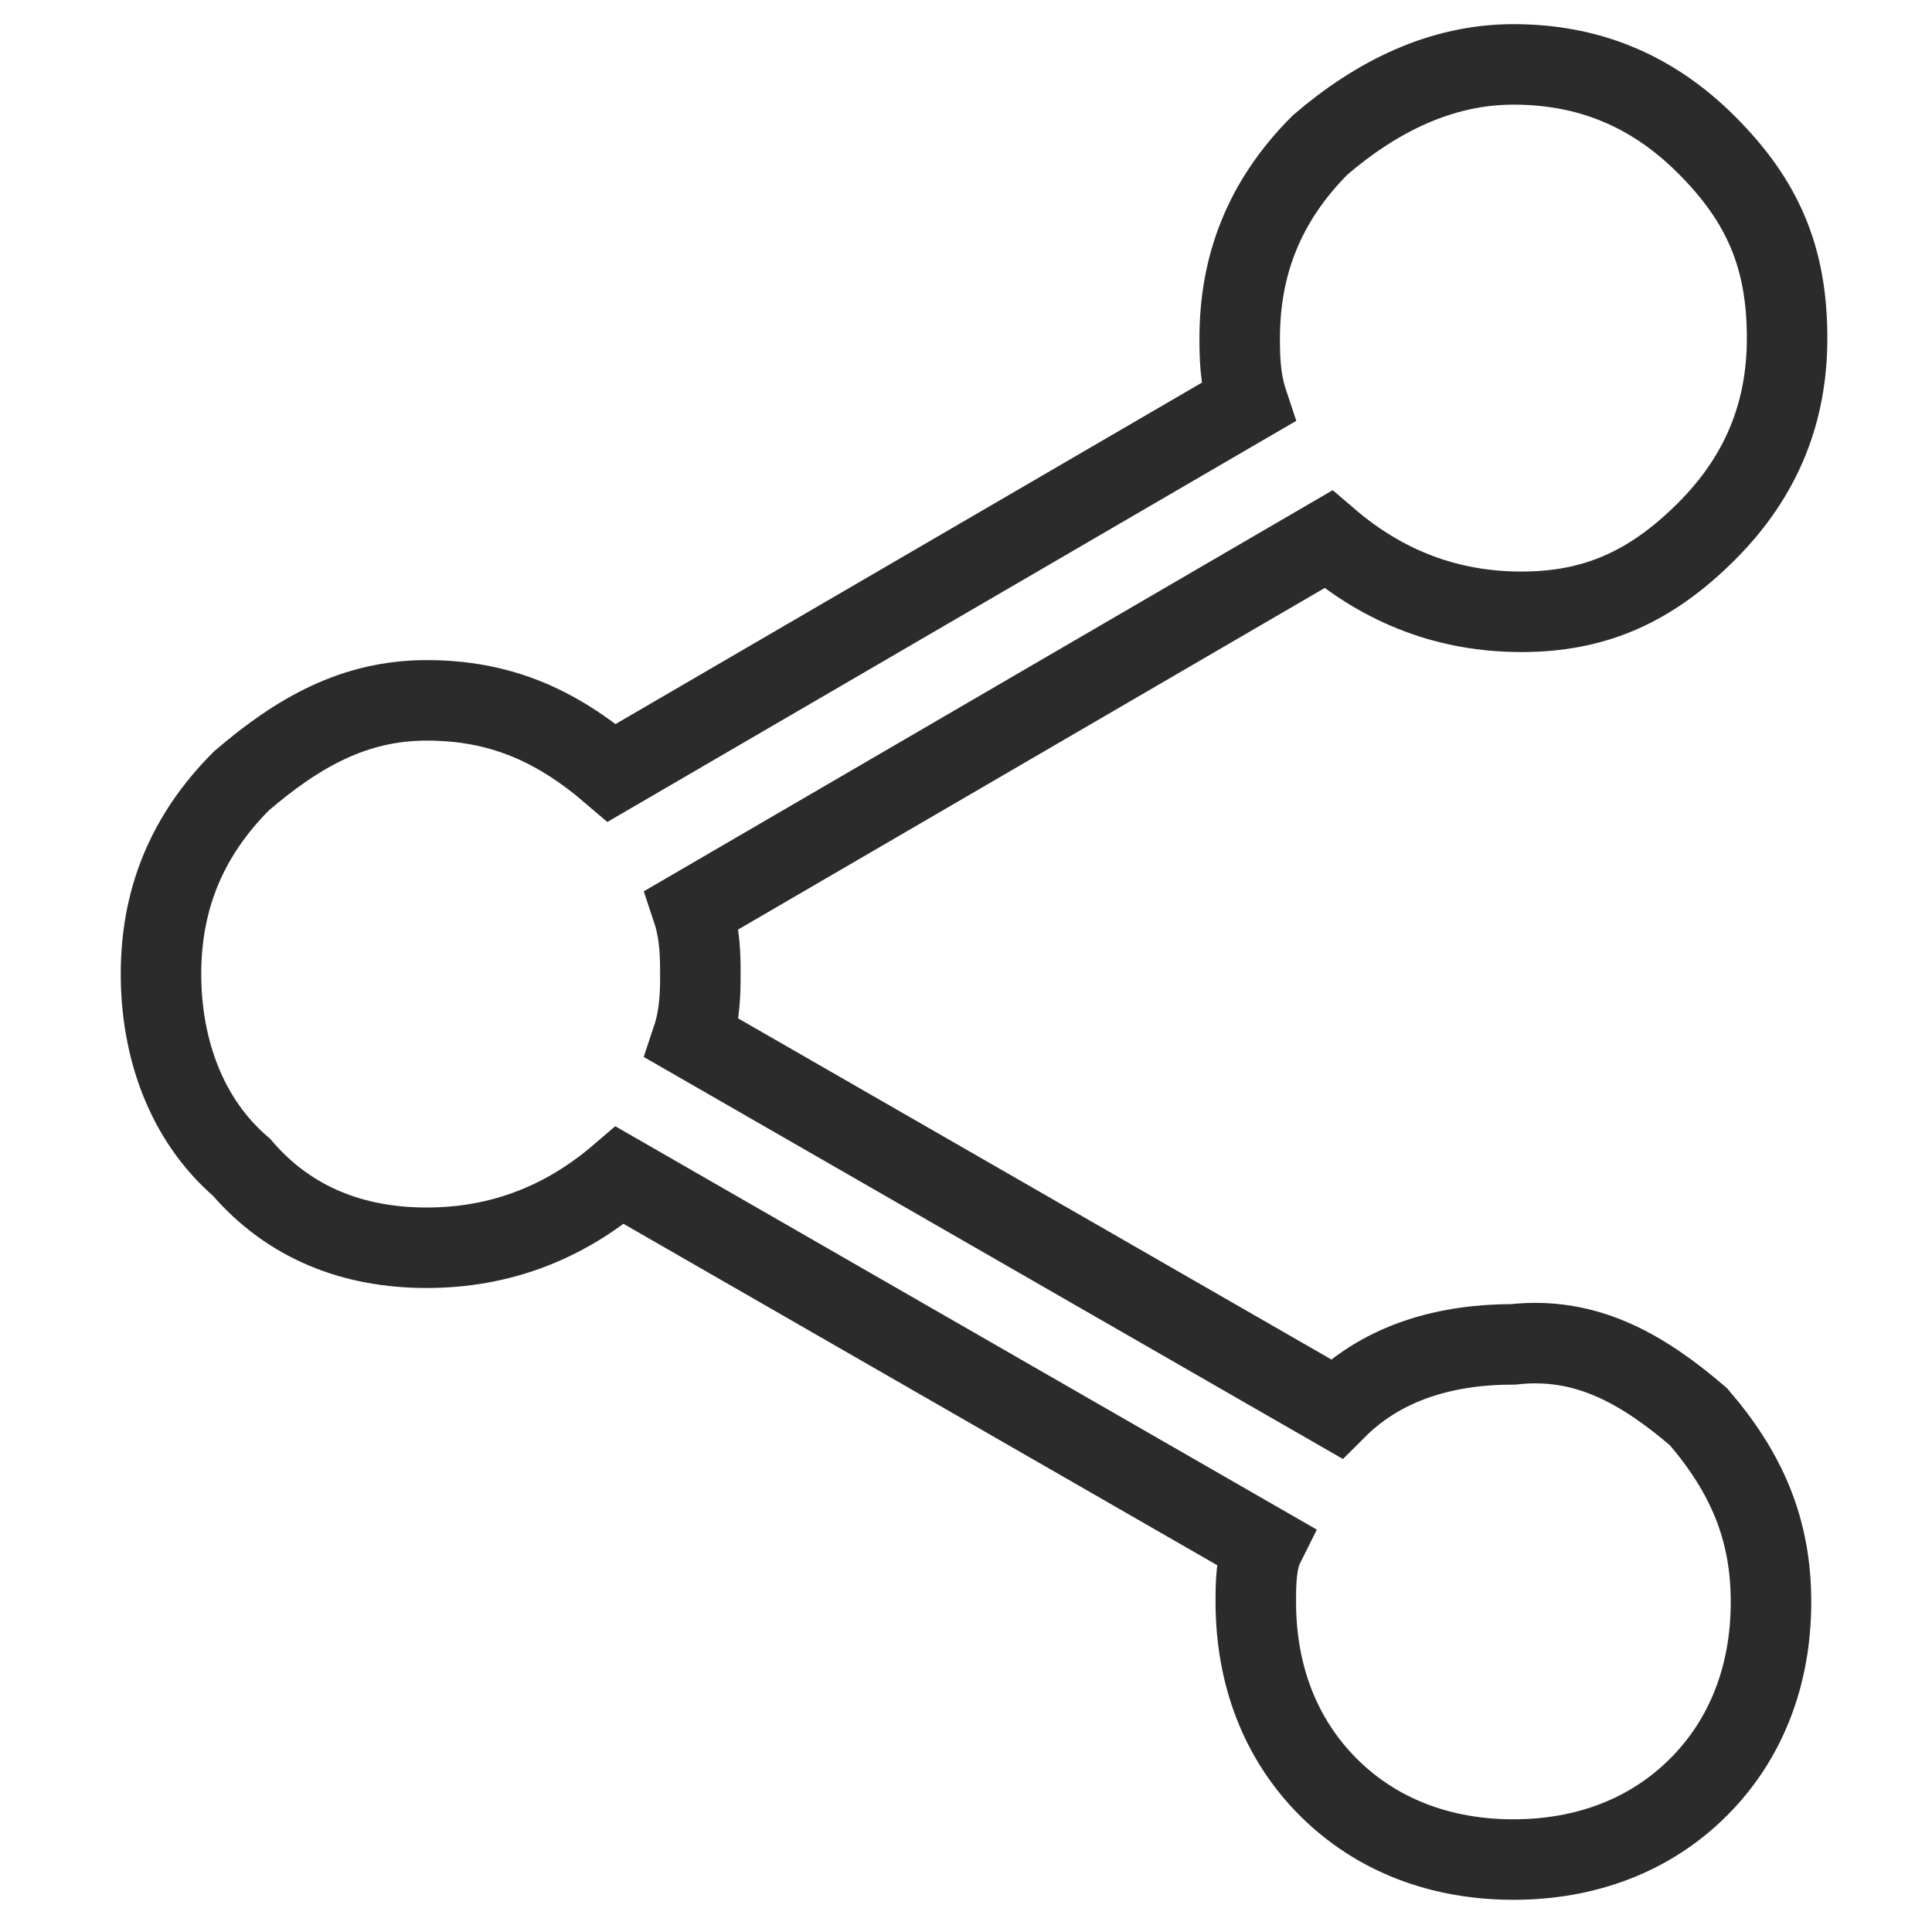
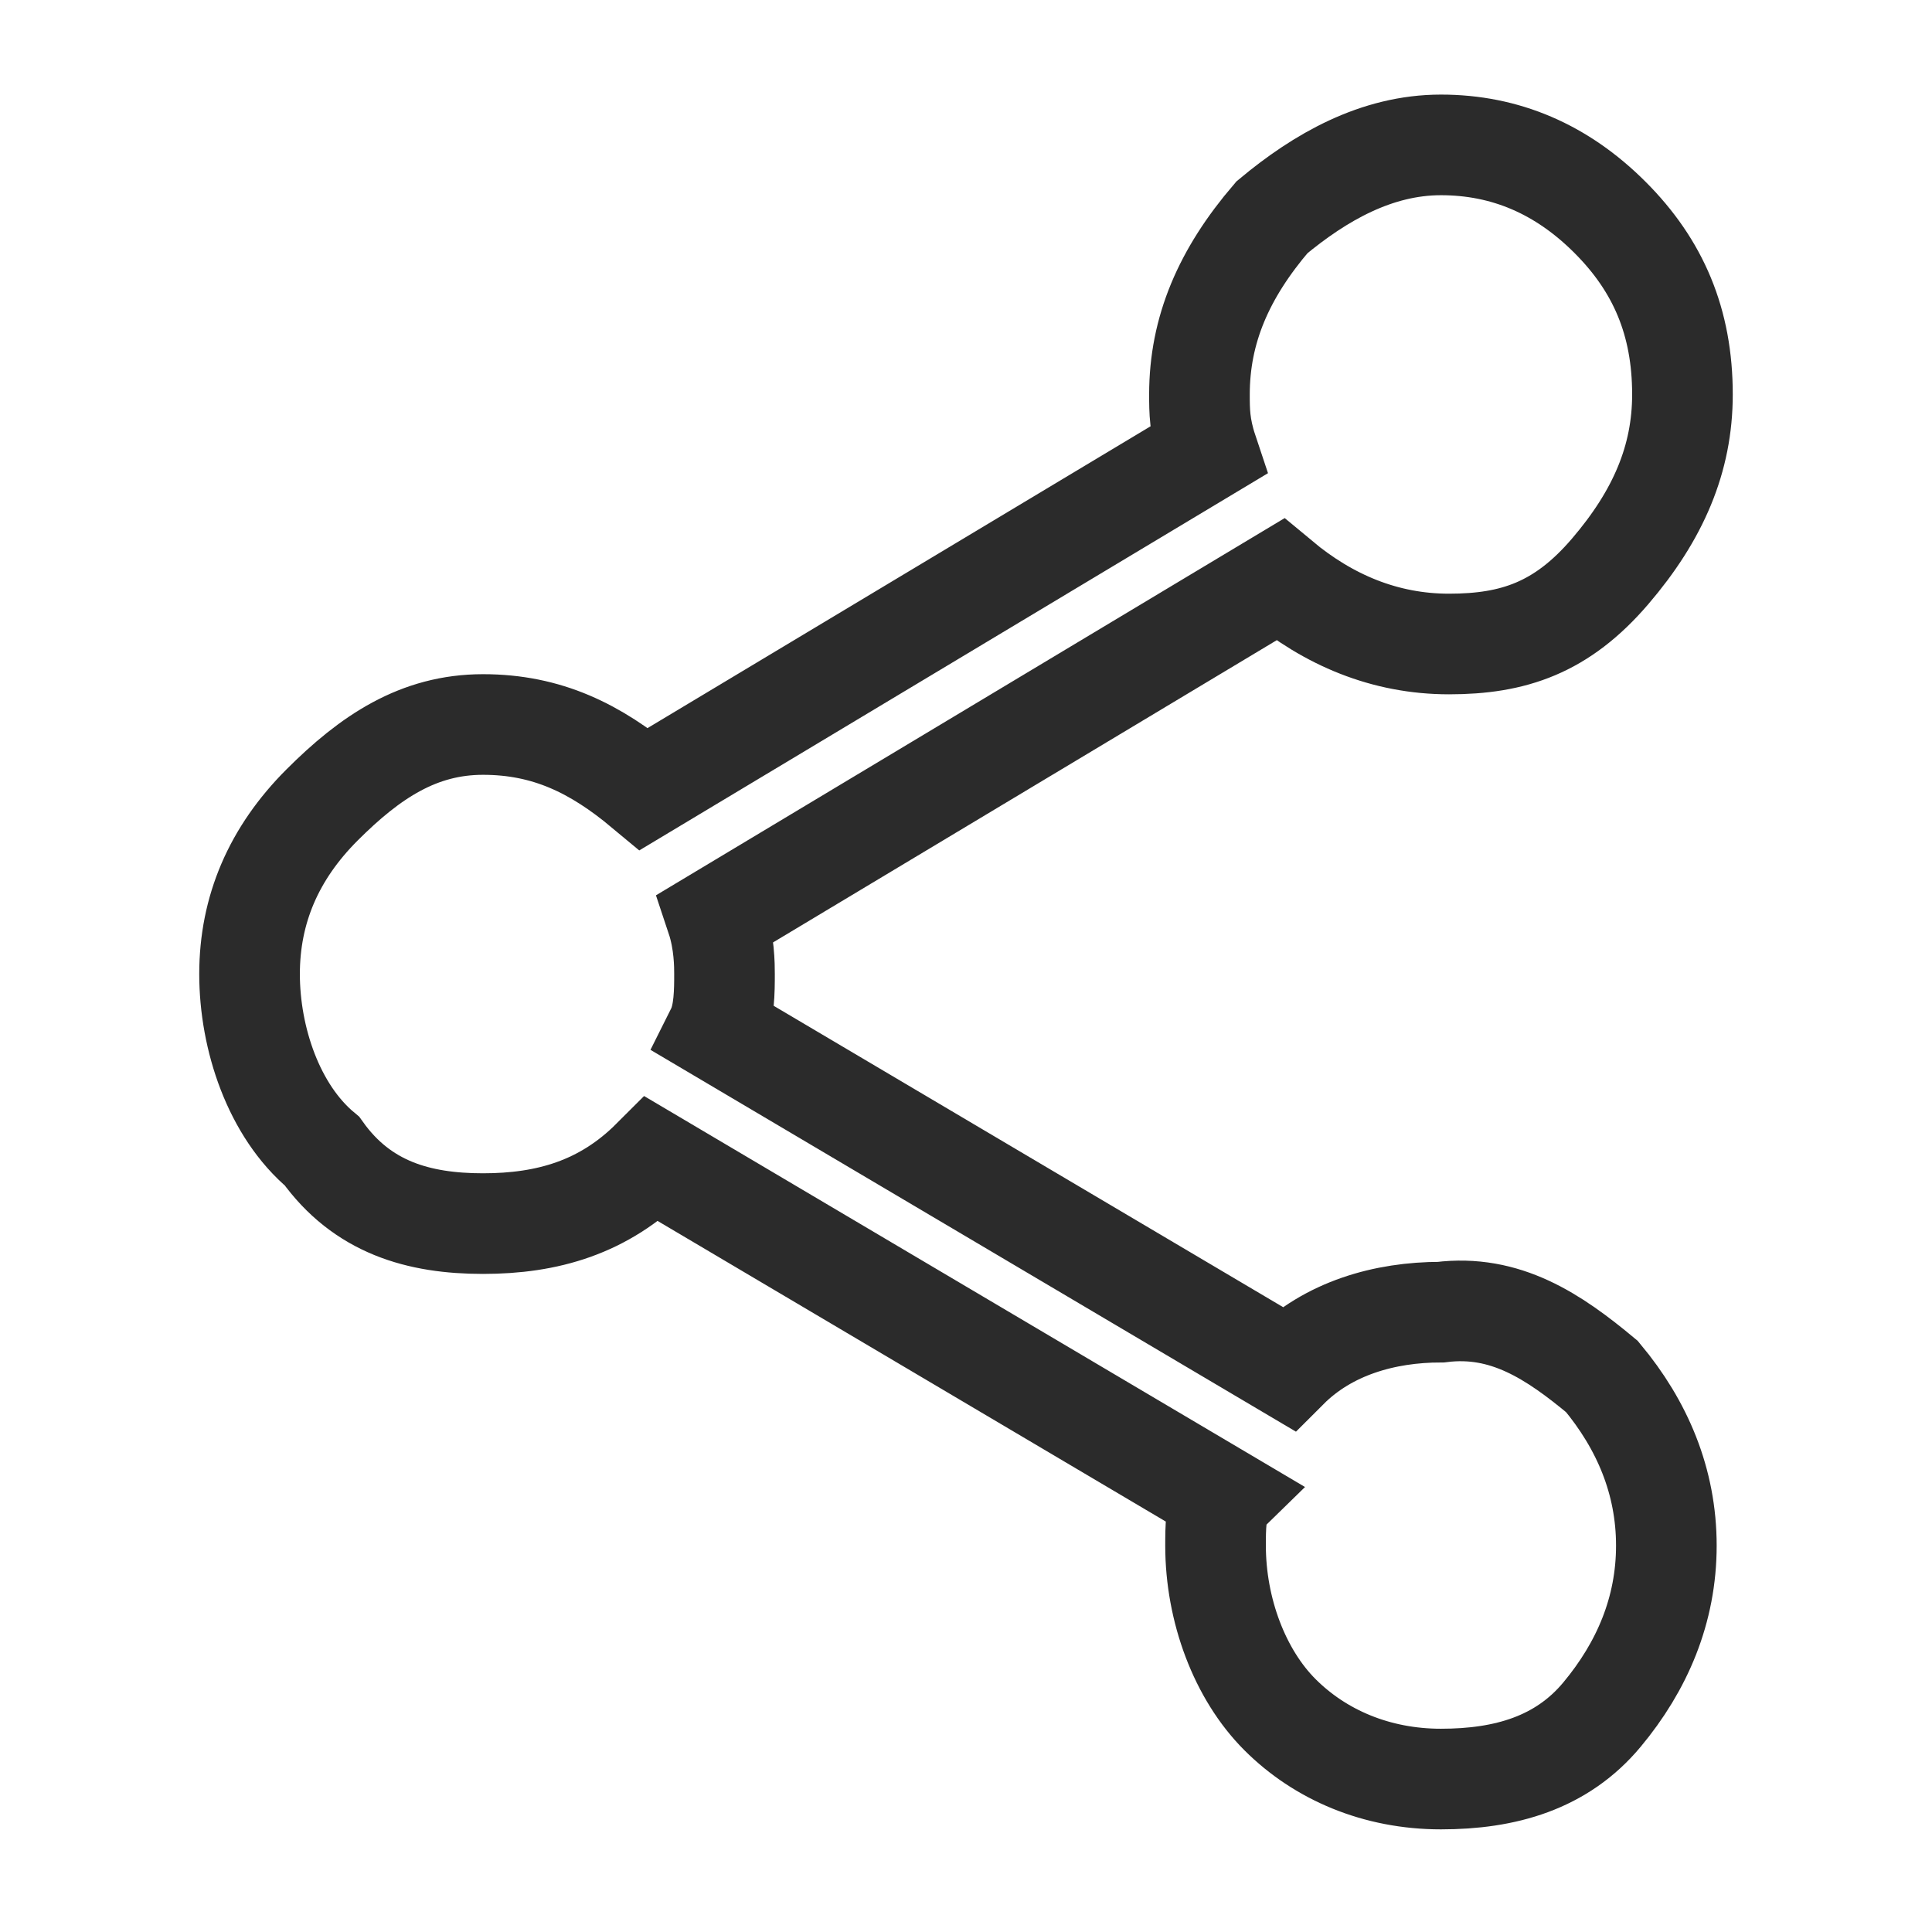
<svg xmlns="http://www.w3.org/2000/svg" version="1.1" id="Layer_1" x="0px" y="0px" viewBox="0 0 24 24" style="enable-background:new 0 0 24 24;" xml:space="preserve">
  <style type="text/css">
- 	.st0{fill:none;stroke:#2B2B2B;stroke-miterlimit:10;}
+ 	.st0{fill:none;stroke:#2B2B2B;stroke-width:1.25;stroke-miterlimit:10;}
</style>
  <g>
-     <path class="st0" d="M21.1,17.6c0.6,0.7,0.9,1.4,0.9,2.3s-0.3,1.7-0.9,2.3s-1.4,0.9-2.3,0.9s-1.7-0.3-2.3-0.9s-0.9-1.4-0.9-2.3   c0-0.2,0-0.5,0.1-0.7l-8-4.6c-0.7,0.6-1.5,0.9-2.4,0.9s-1.7-0.3-2.3-1c-0.7-0.6-1-1.5-1-2.4s0.3-1.7,1-2.4c0.7-0.6,1.4-1,2.3-1   S6.9,9,7.6,9.6L15.5,5c-0.1-0.3-0.1-0.6-0.1-0.8c0-0.9,0.3-1.7,1-2.4c0.7-0.6,1.5-1,2.4-1s1.7,0.3,2.4,1c0.7,0.7,1,1.4,1,2.4   c0,0.9-0.3,1.7-1,2.4c-0.7,0.7-1.4,1-2.3,1s-1.7-0.3-2.4-0.9l-7.9,4.6c0.1,0.3,0.1,0.6,0.1,0.8s0,0.5-0.1,0.8l8,4.6   c0.6-0.6,1.4-0.8,2.2-0.8C19.7,16.6,20.4,17,21.1,17.6z" />
+     <path class="st0" d="M19.9,17.1c0.5,0.6,0.8,1.3,0.8,2.1c0,0.8-0.3,1.5-0.8,2.1s-1.2,0.8-2,0.8s-1.5-0.3-2-0.8s-0.8-1.3-0.8-2.1   c0-0.2,0-0.5,0.1-0.6l-7.1-4.2C7.5,15,6.8,15.2,6,15.2S4.5,15,4,14.3c-0.6-0.5-0.9-1.4-0.9-2.2S3.4,10.6,4,10C4.6,9.4,5.2,9,6,9   s1.4,0.3,2,0.8l7-4.2c-0.1-0.3-0.1-0.5-0.1-0.7c0-0.8,0.3-1.5,0.9-2.2c0.6-0.5,1.3-0.9,2.1-0.9s1.5,0.3,2.1,0.9s0.9,1.3,0.9,2.2   c0,0.8-0.3,1.5-0.9,2.2C19.4,7.8,18.8,8,18,8s-1.5-0.3-2.1-0.8l-7,4.2C9,11.7,9,12,9,12.1c0,0.2,0,0.5-0.1,0.7L16,17   c0.5-0.5,1.2-0.7,1.9-0.7C18.7,16.2,19.3,16.6,19.9,17.1z" />
  </g>
</svg>
